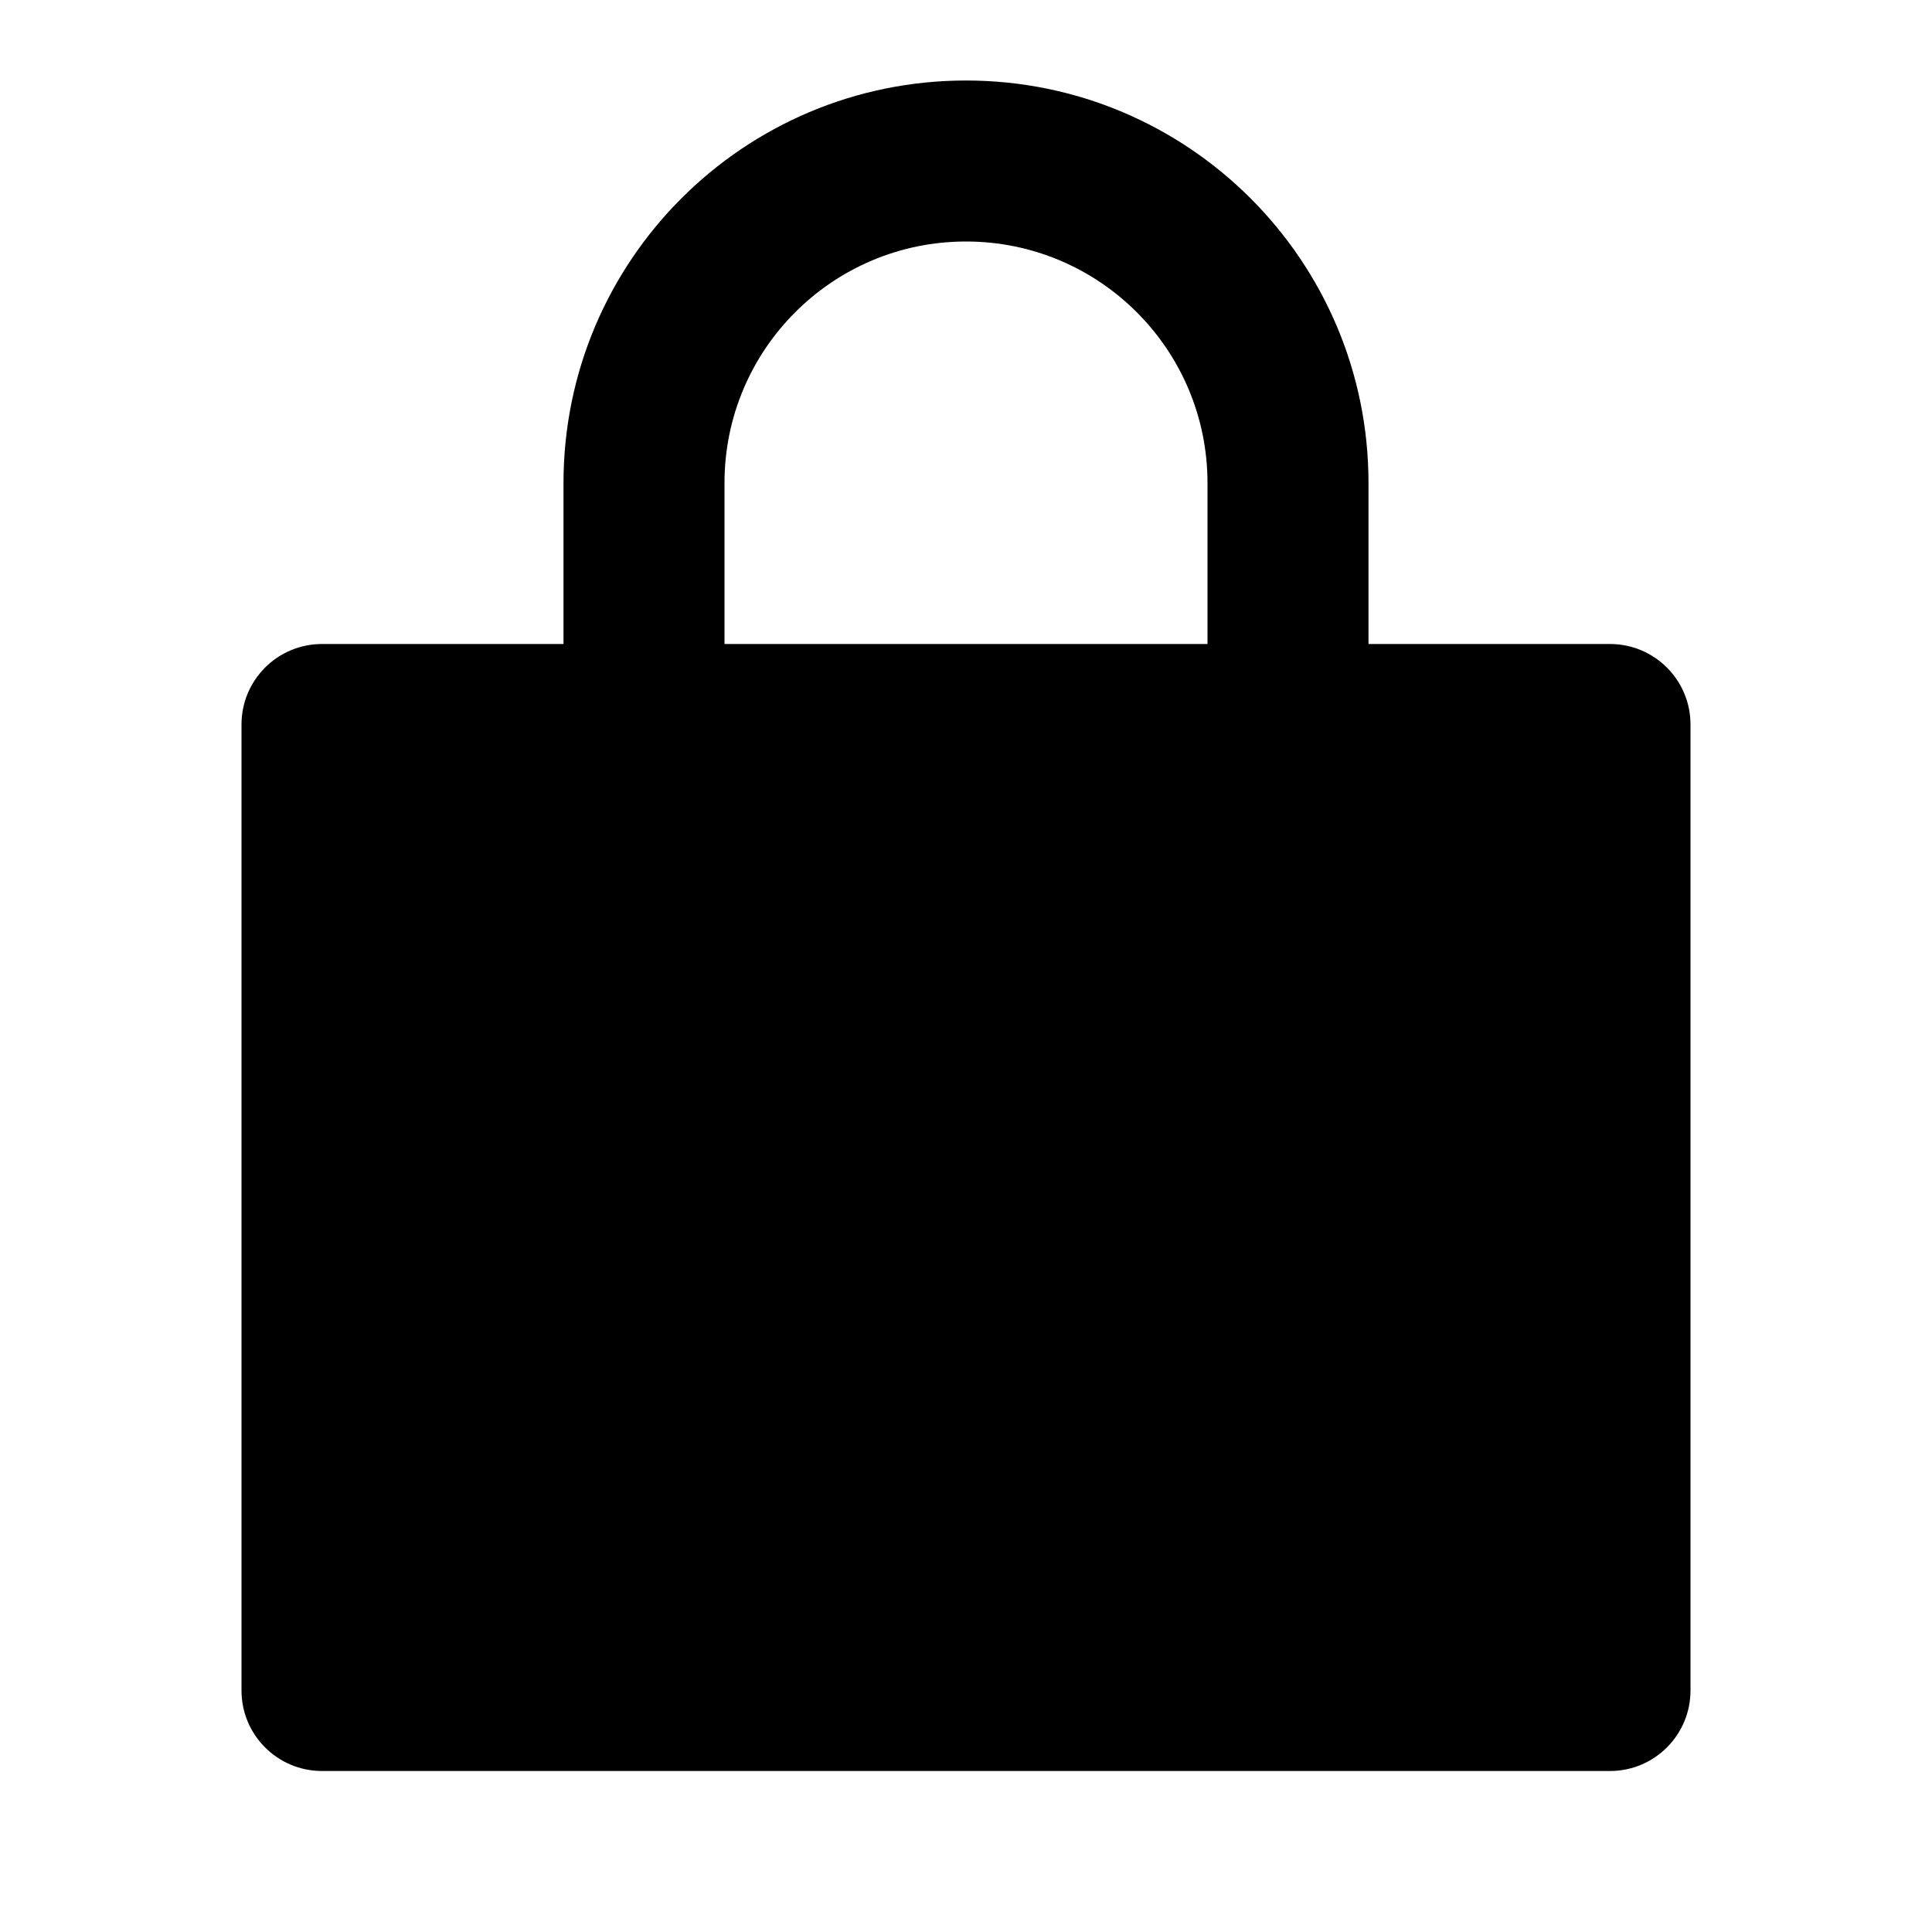
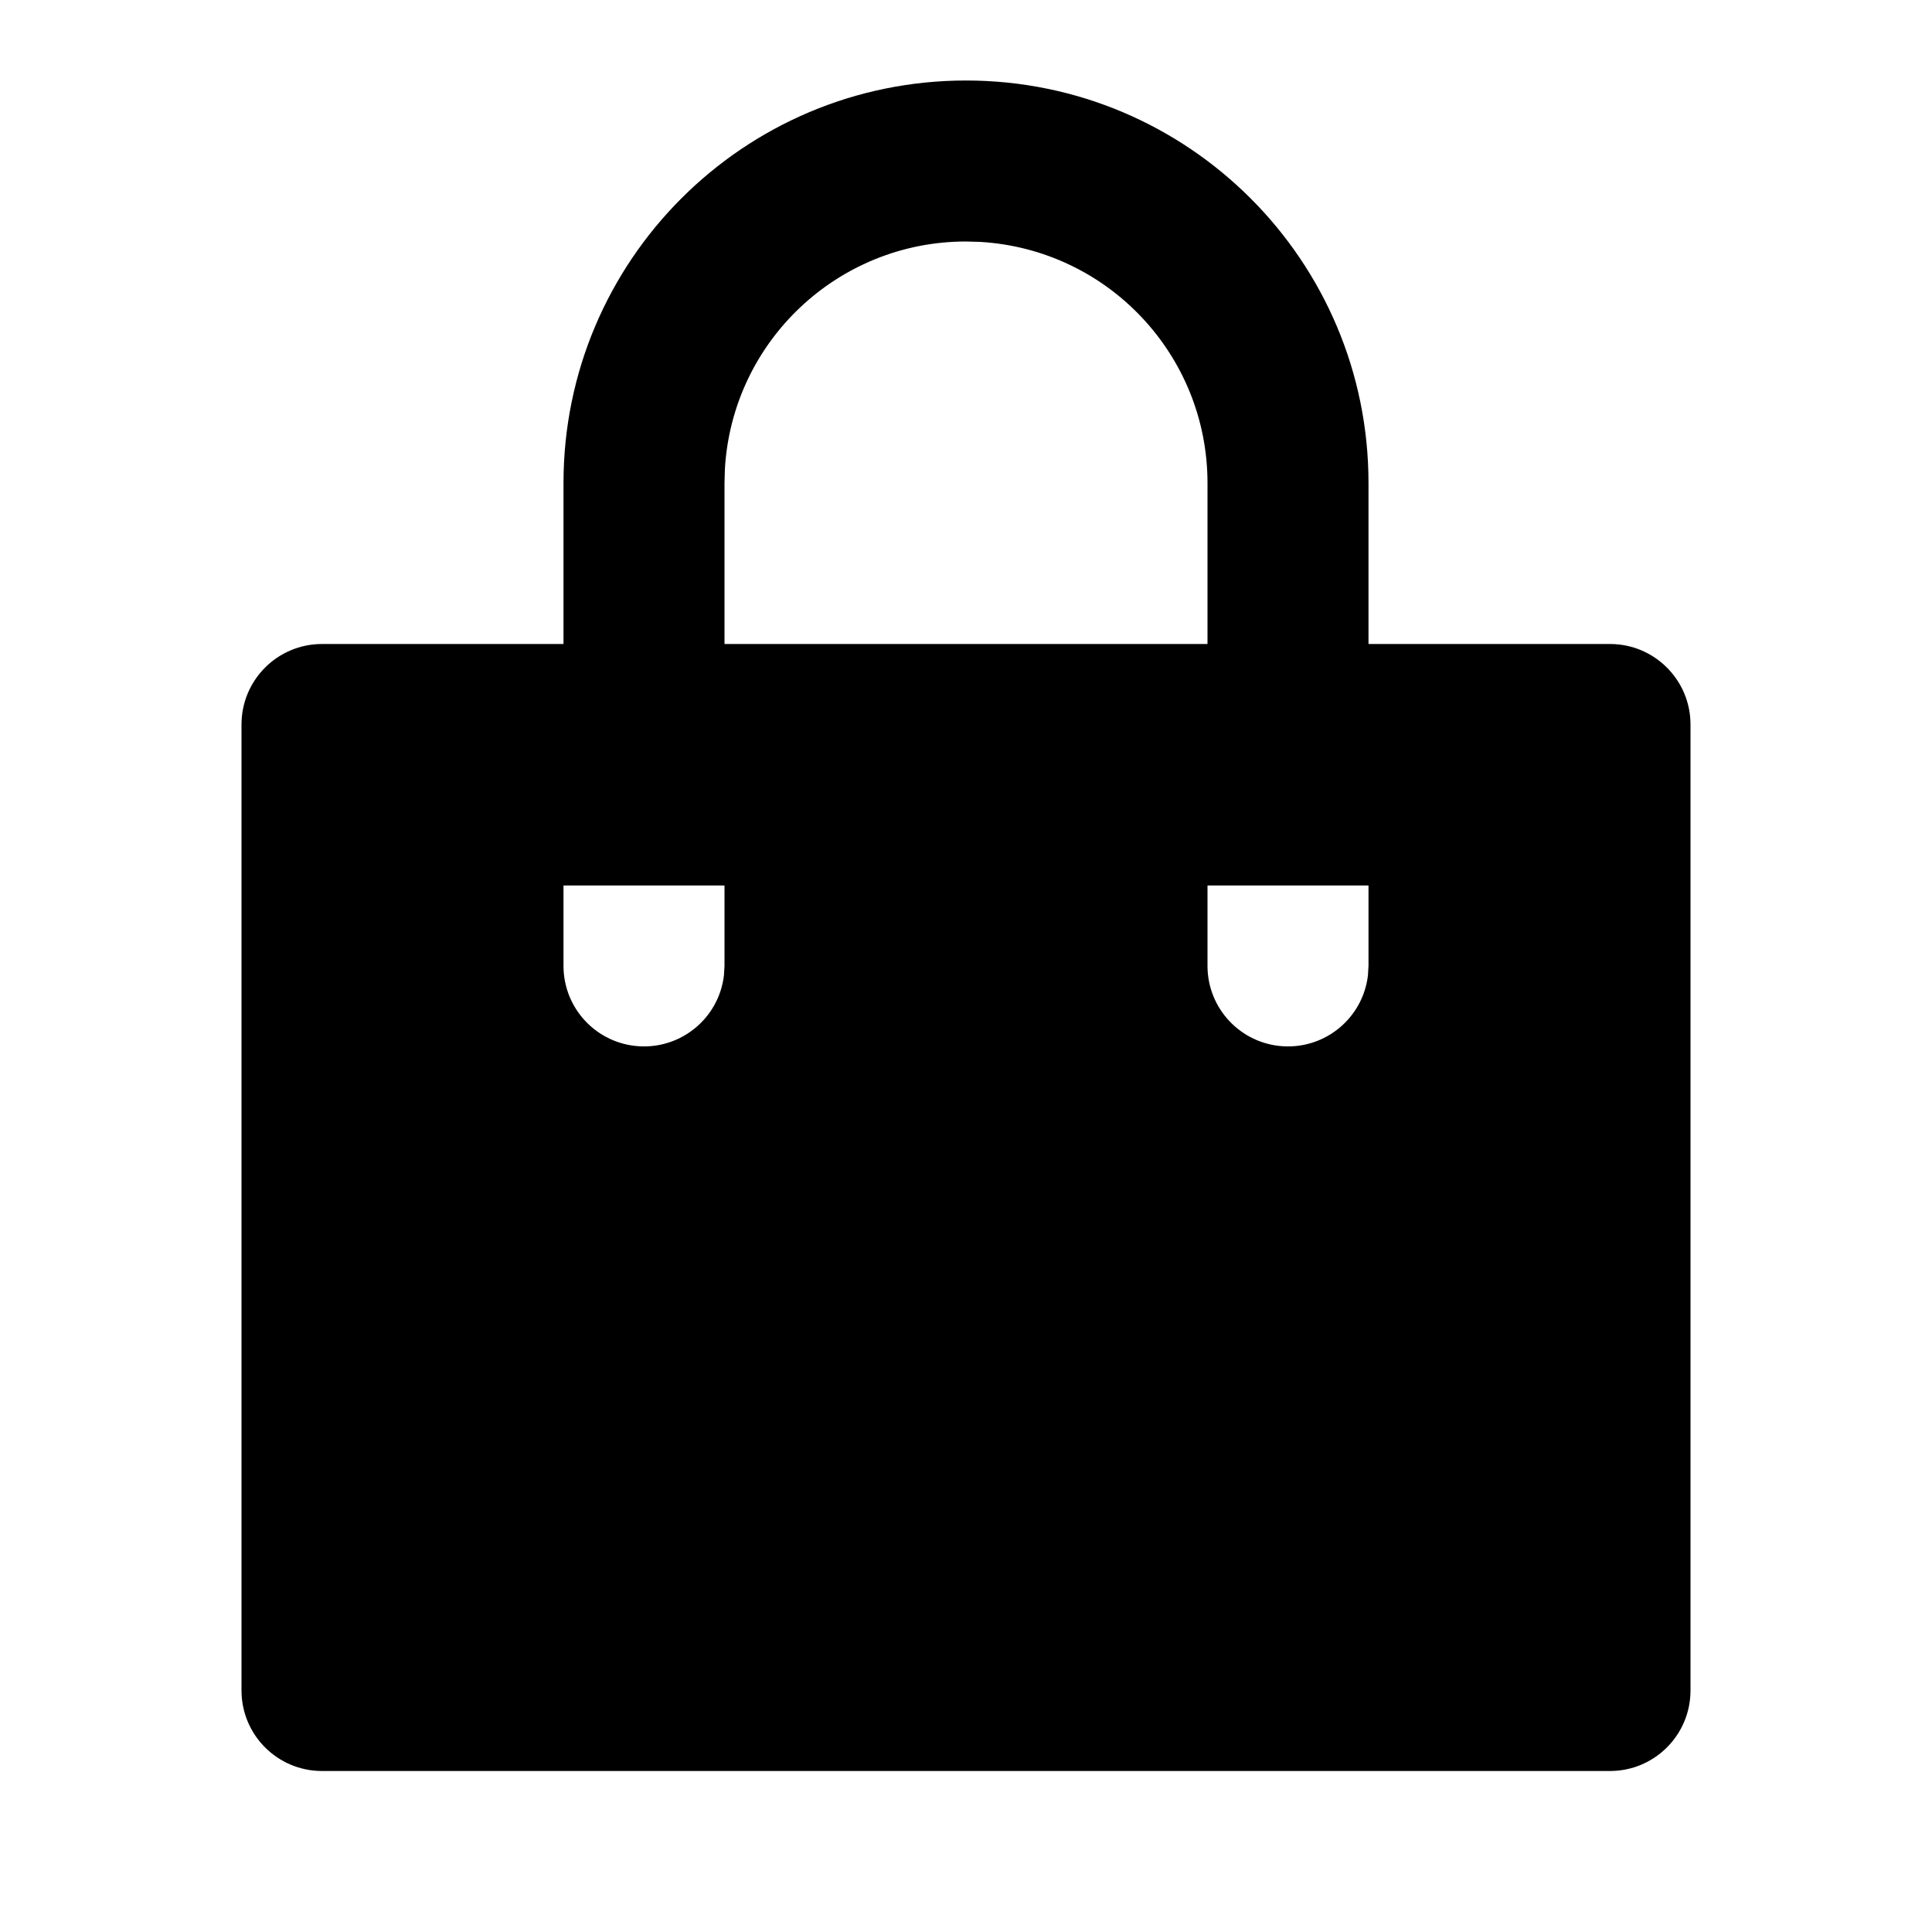
<svg xmlns="http://www.w3.org/2000/svg" viewBox="0 0 24 24">
  <g>
    <path fill="none" d="M0 0h24v24H0z" />
-     <path d="M7 8V6a5 5 0 1 1 10 0v2h3a1 1 0 0 1 1 1v12a1 1 0 0 1-1 1H4a1 1 0 0 1-1-1V9a1 1 0 0 1 1-1h3zm2 0h6V6a3 3 0 0 0-6 0v2z" />
+     <path d="M12 1a5 5 0 0 1 5 5v2h3a1 1 0 0 1 1 1v12a1 1 0 0 1-1 1H4a1 1 0 0 1-1-1V9a1 1 0 0 1 1-1h3V6a5 5 0 0 1 5-5zm5 10h-2v1a1 1 0 0 0 1.993.117L17 12v-1zm-8 0H7v1a1 1 0 0 0 1.993.117L9 12v-1zm3-8a3 3 0 0 0-2.995 2.824L9 6v2h6V6a3 3 0 0 0-2.824-2.995L12 3z" />
  </g>
</svg>
